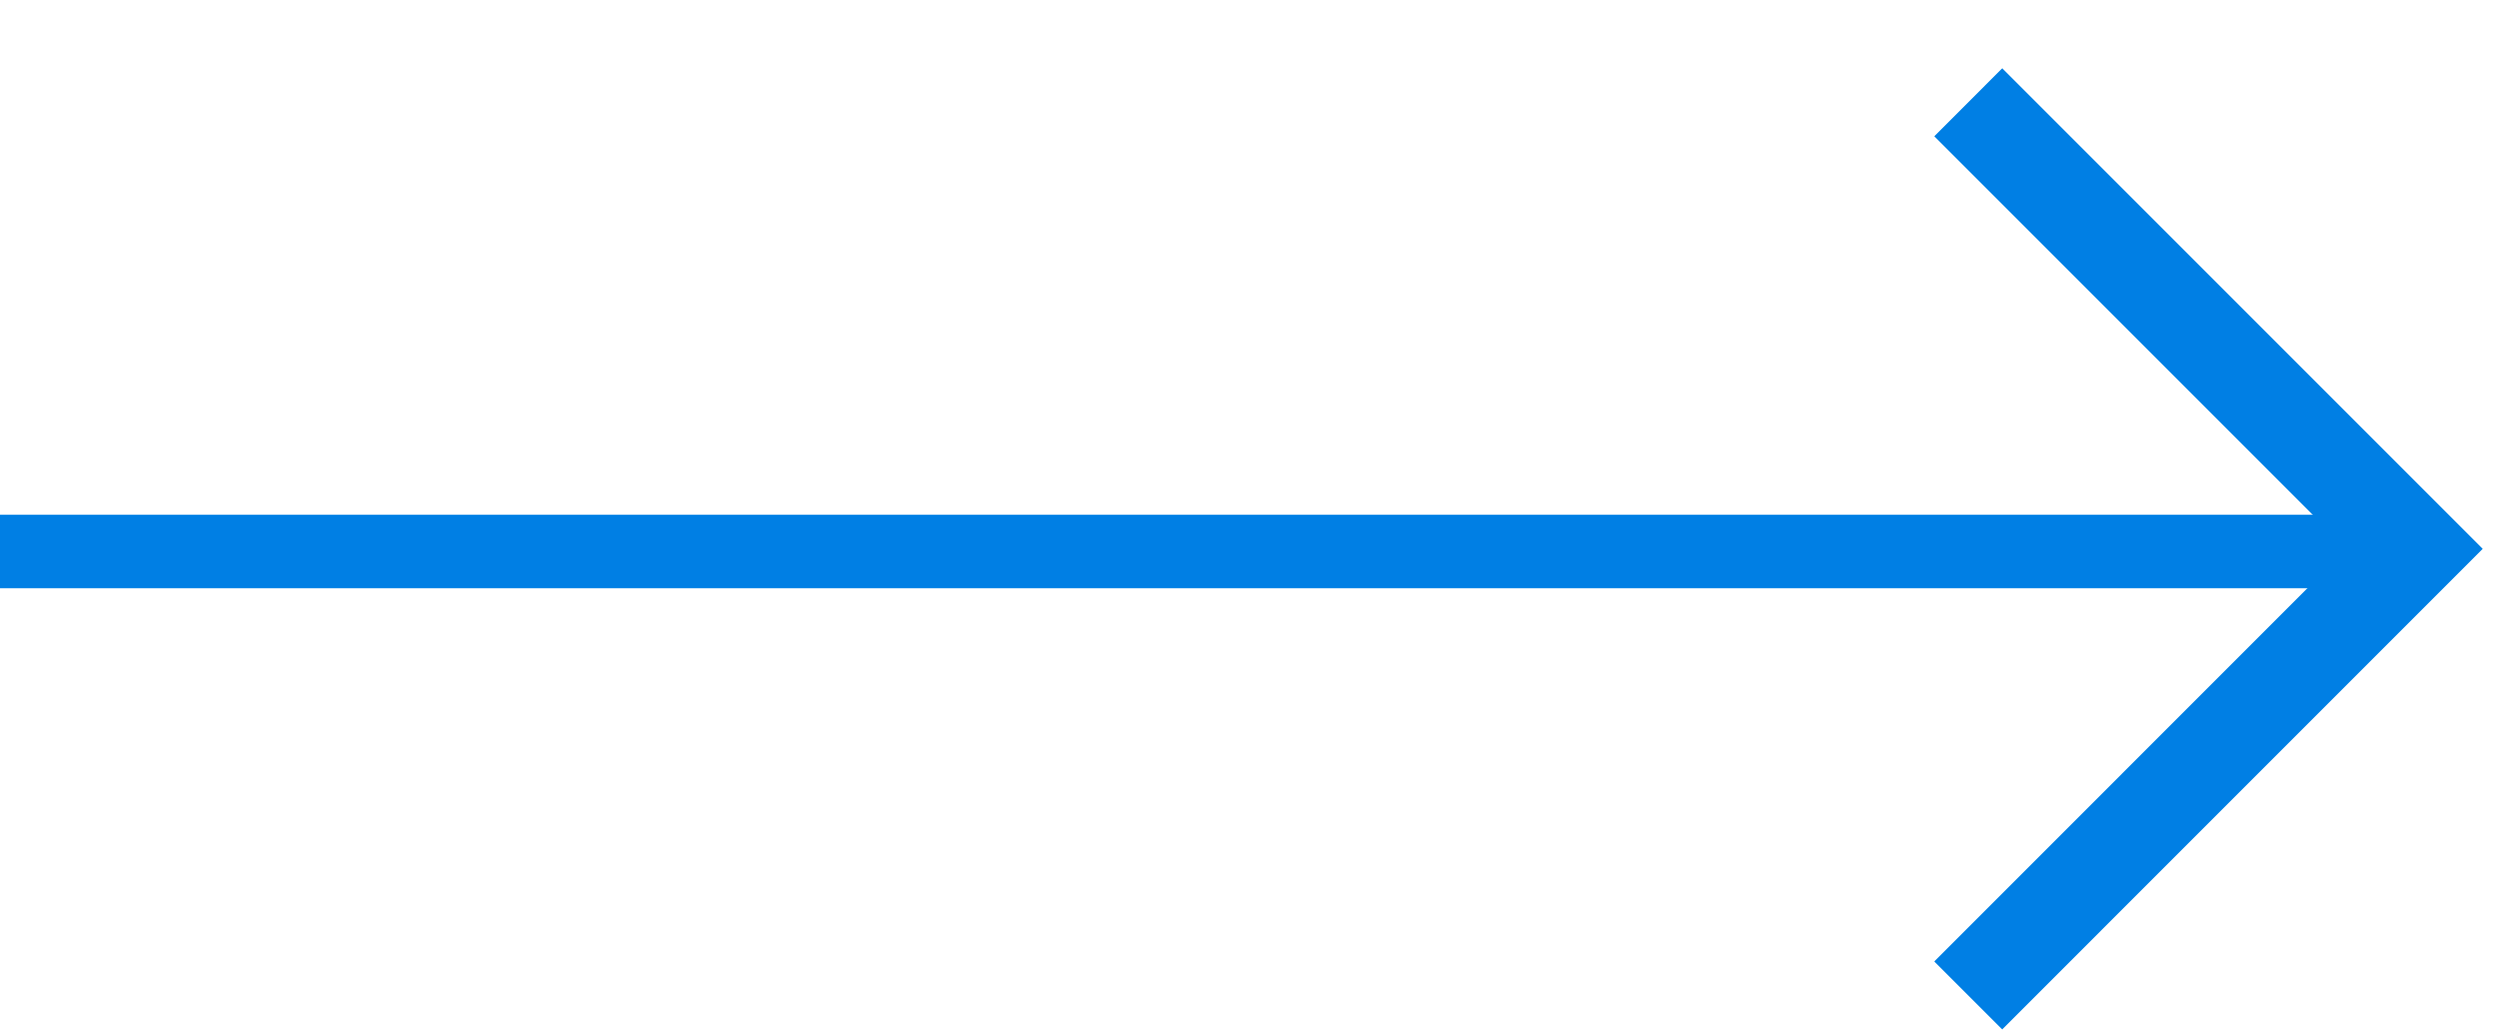
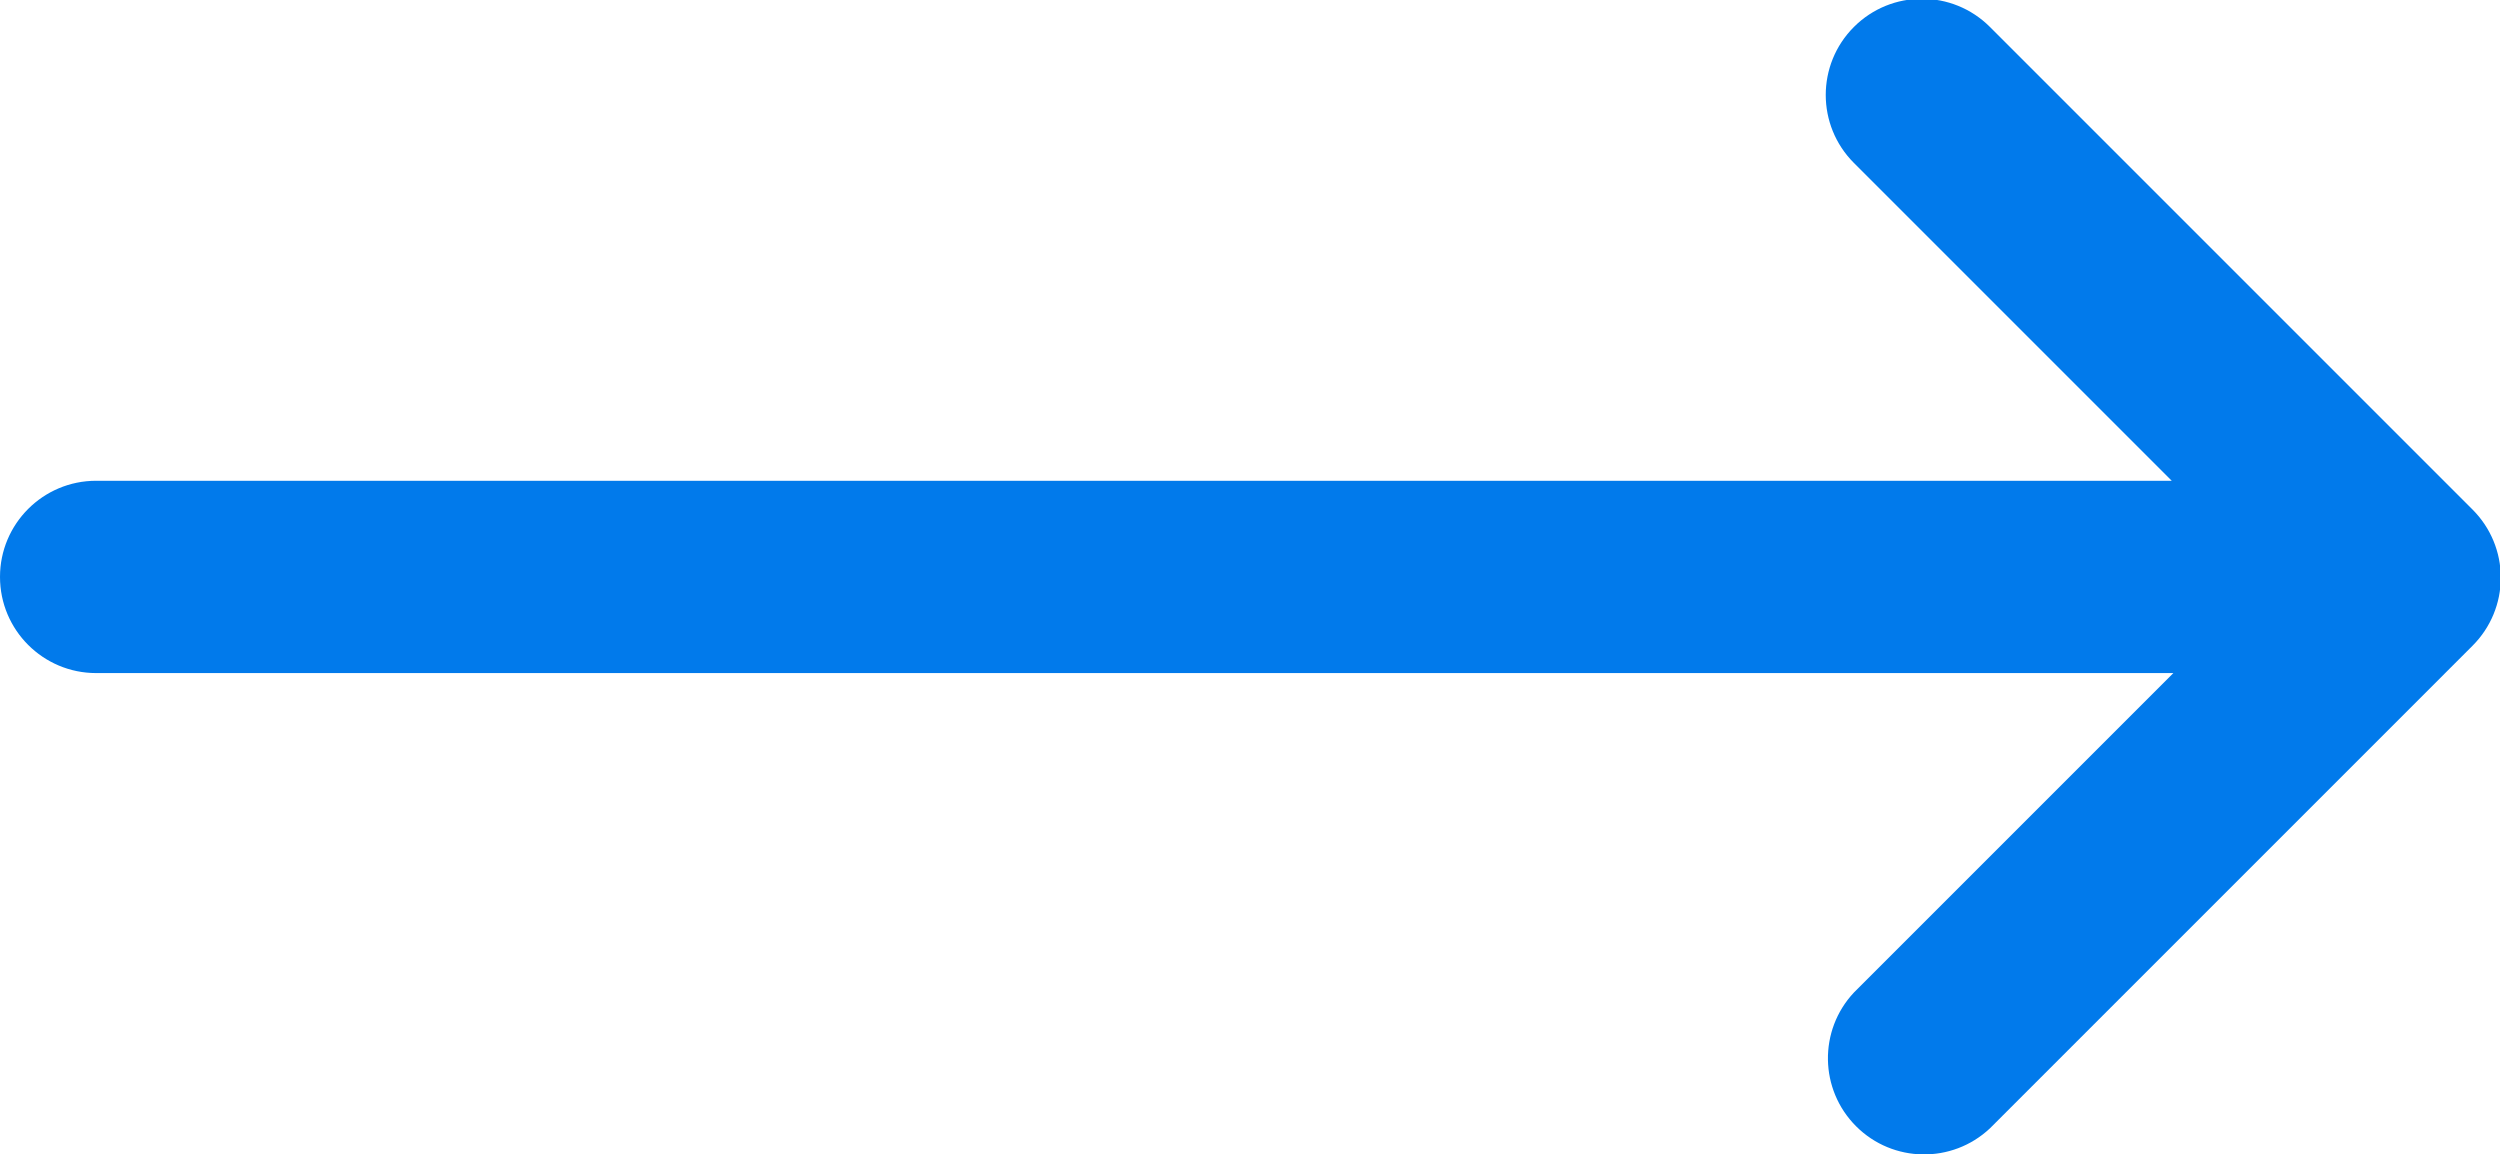
- <svg xmlns="http://www.w3.org/2000/svg" width="34" height="14" viewBox="0 0 34 14">
-   <g fill="#007FE4">
-     <path d="M0 7h32v1H0z" />
-     <path d="M26.306 13.076l5.61-5.612-5.61-5.61.924-.925 6.535 6.535L27.23 14l-.924-.924z" />
-   </g>
+ <svg xmlns="http://www.w3.org/2000/svg" width="26" height="12" viewBox="0 0 26 12">
+   <path d="M22.603 7H1a1 1 0 1 1 0-2h21.586l-3.305-3.305A1 1 0 0 1 20.695.28l5.02 5.02a1 1 0 0 1 0 1.415l-5.02 5.02a1 1 0 0 1-1.414-1.413L22.603 7z" fill="#017AEB" fill-rule="evenodd" />
</svg>
